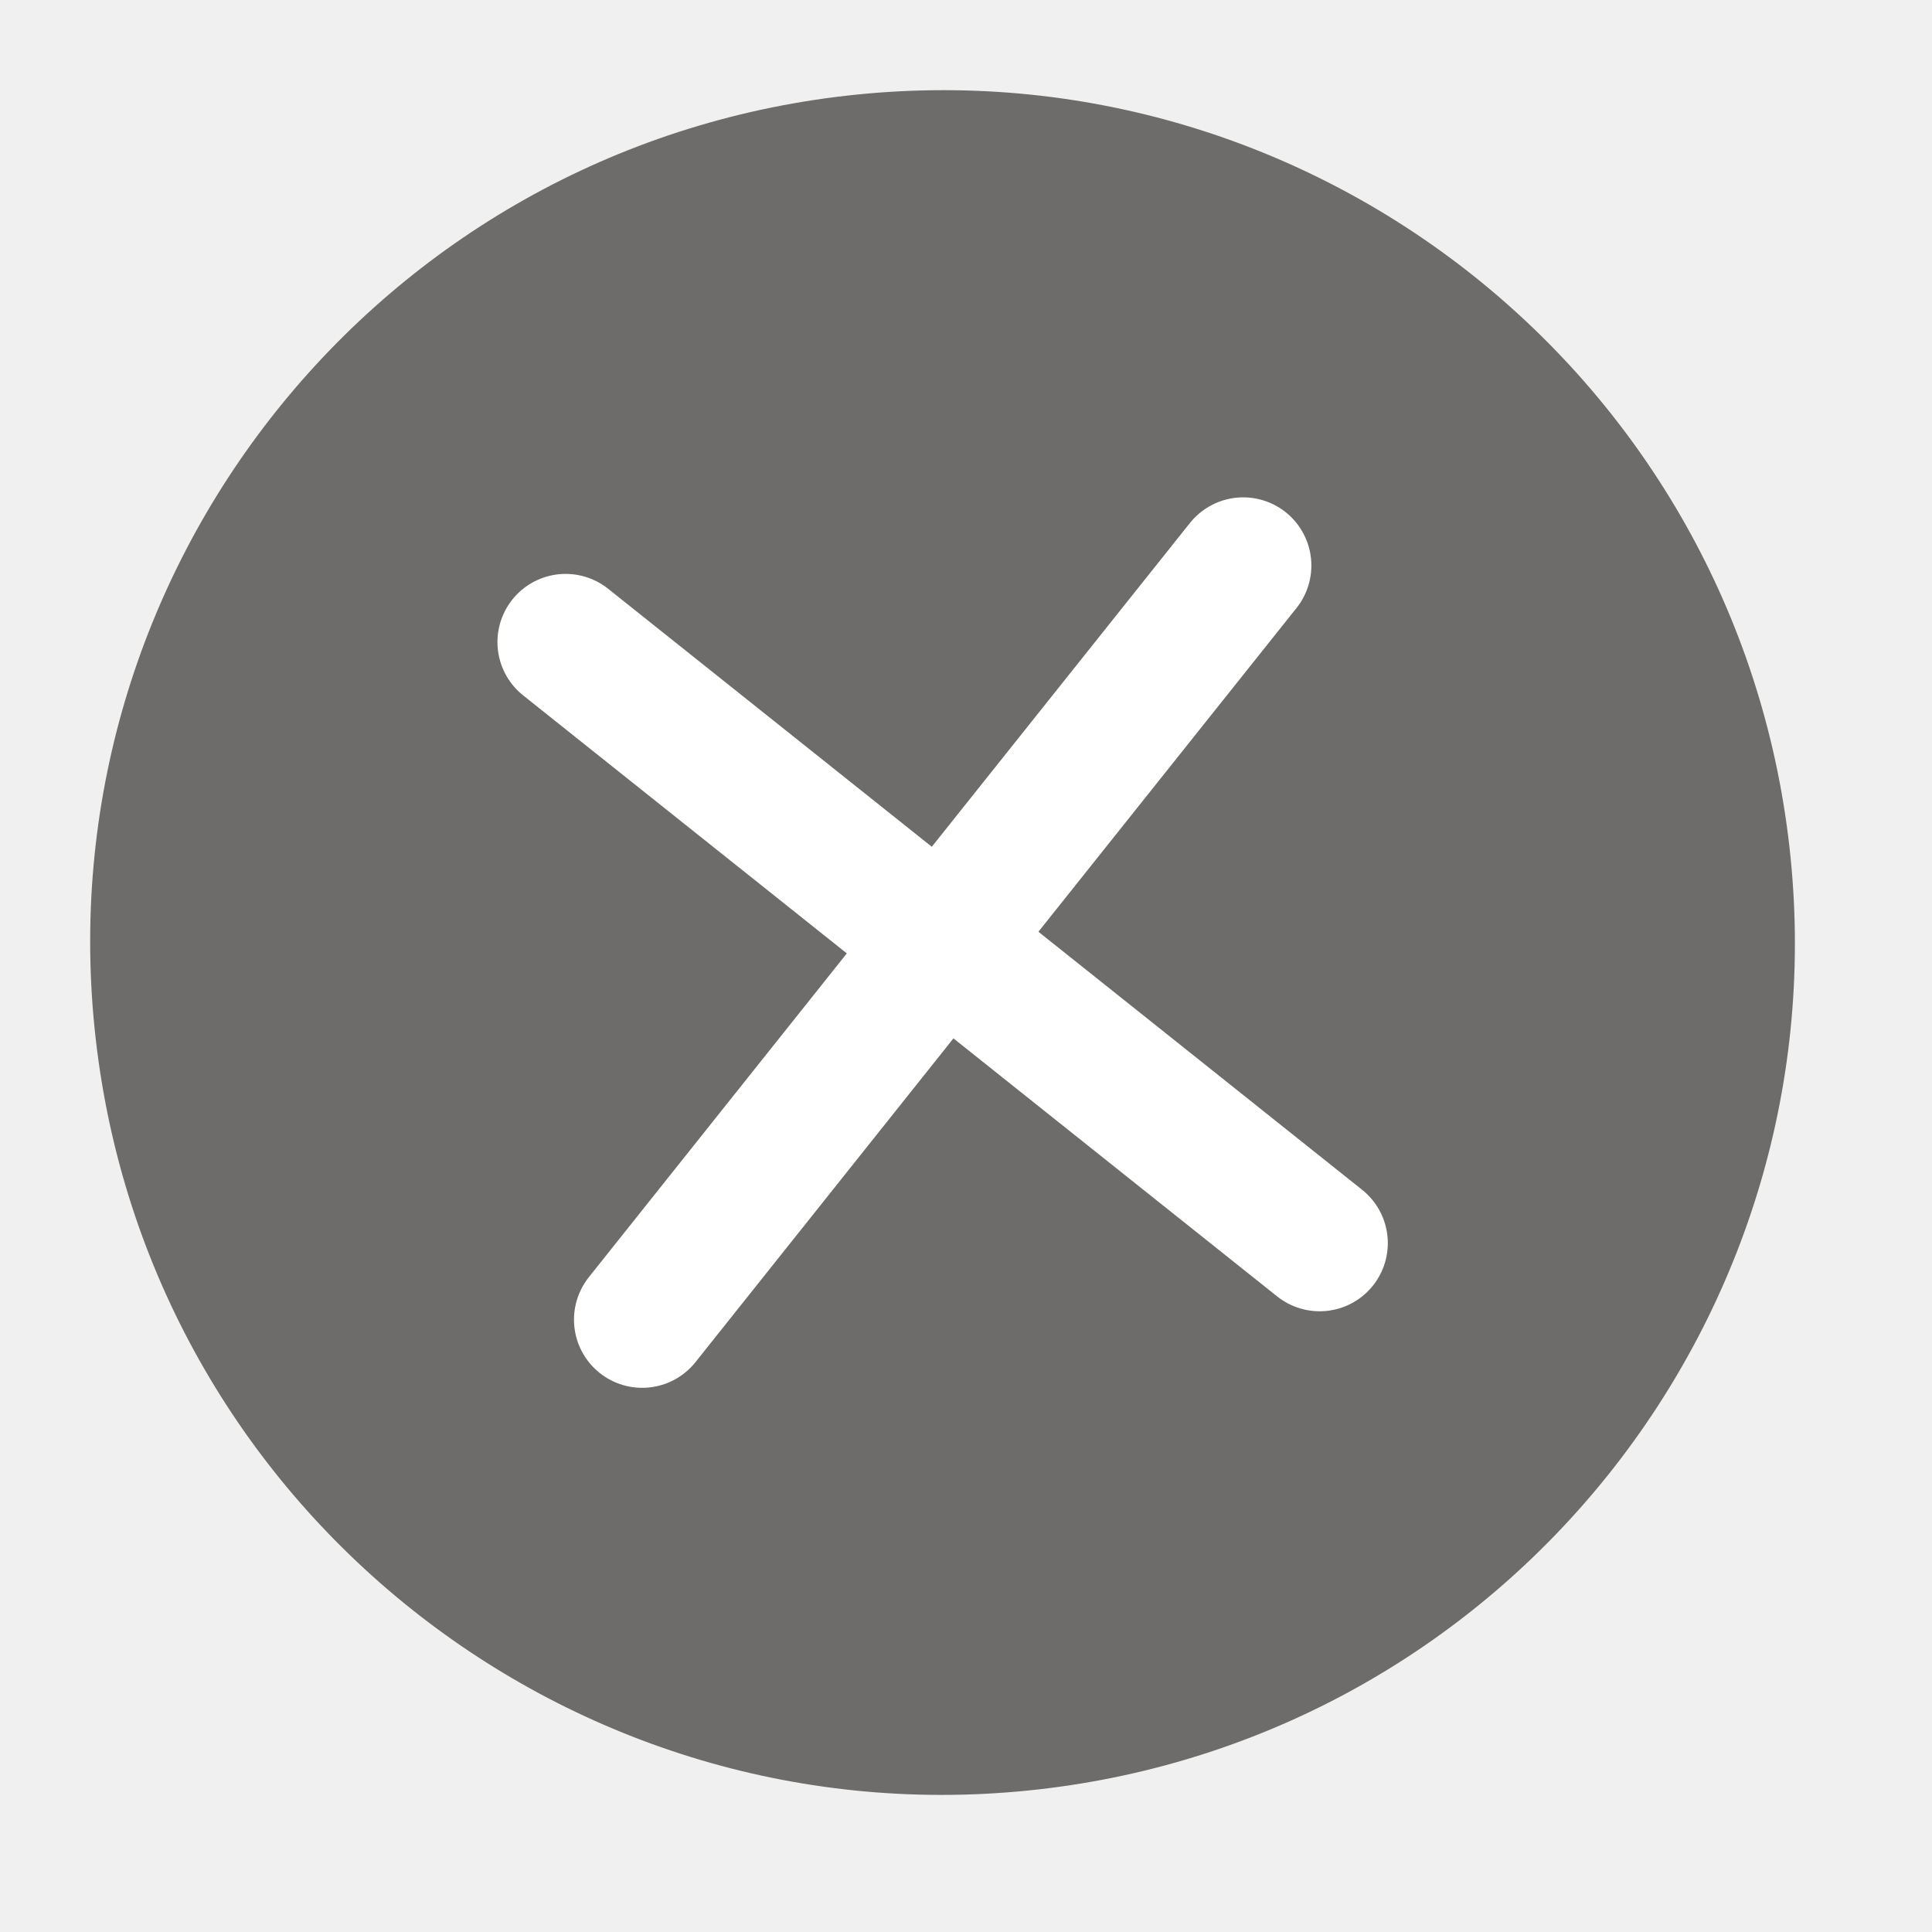
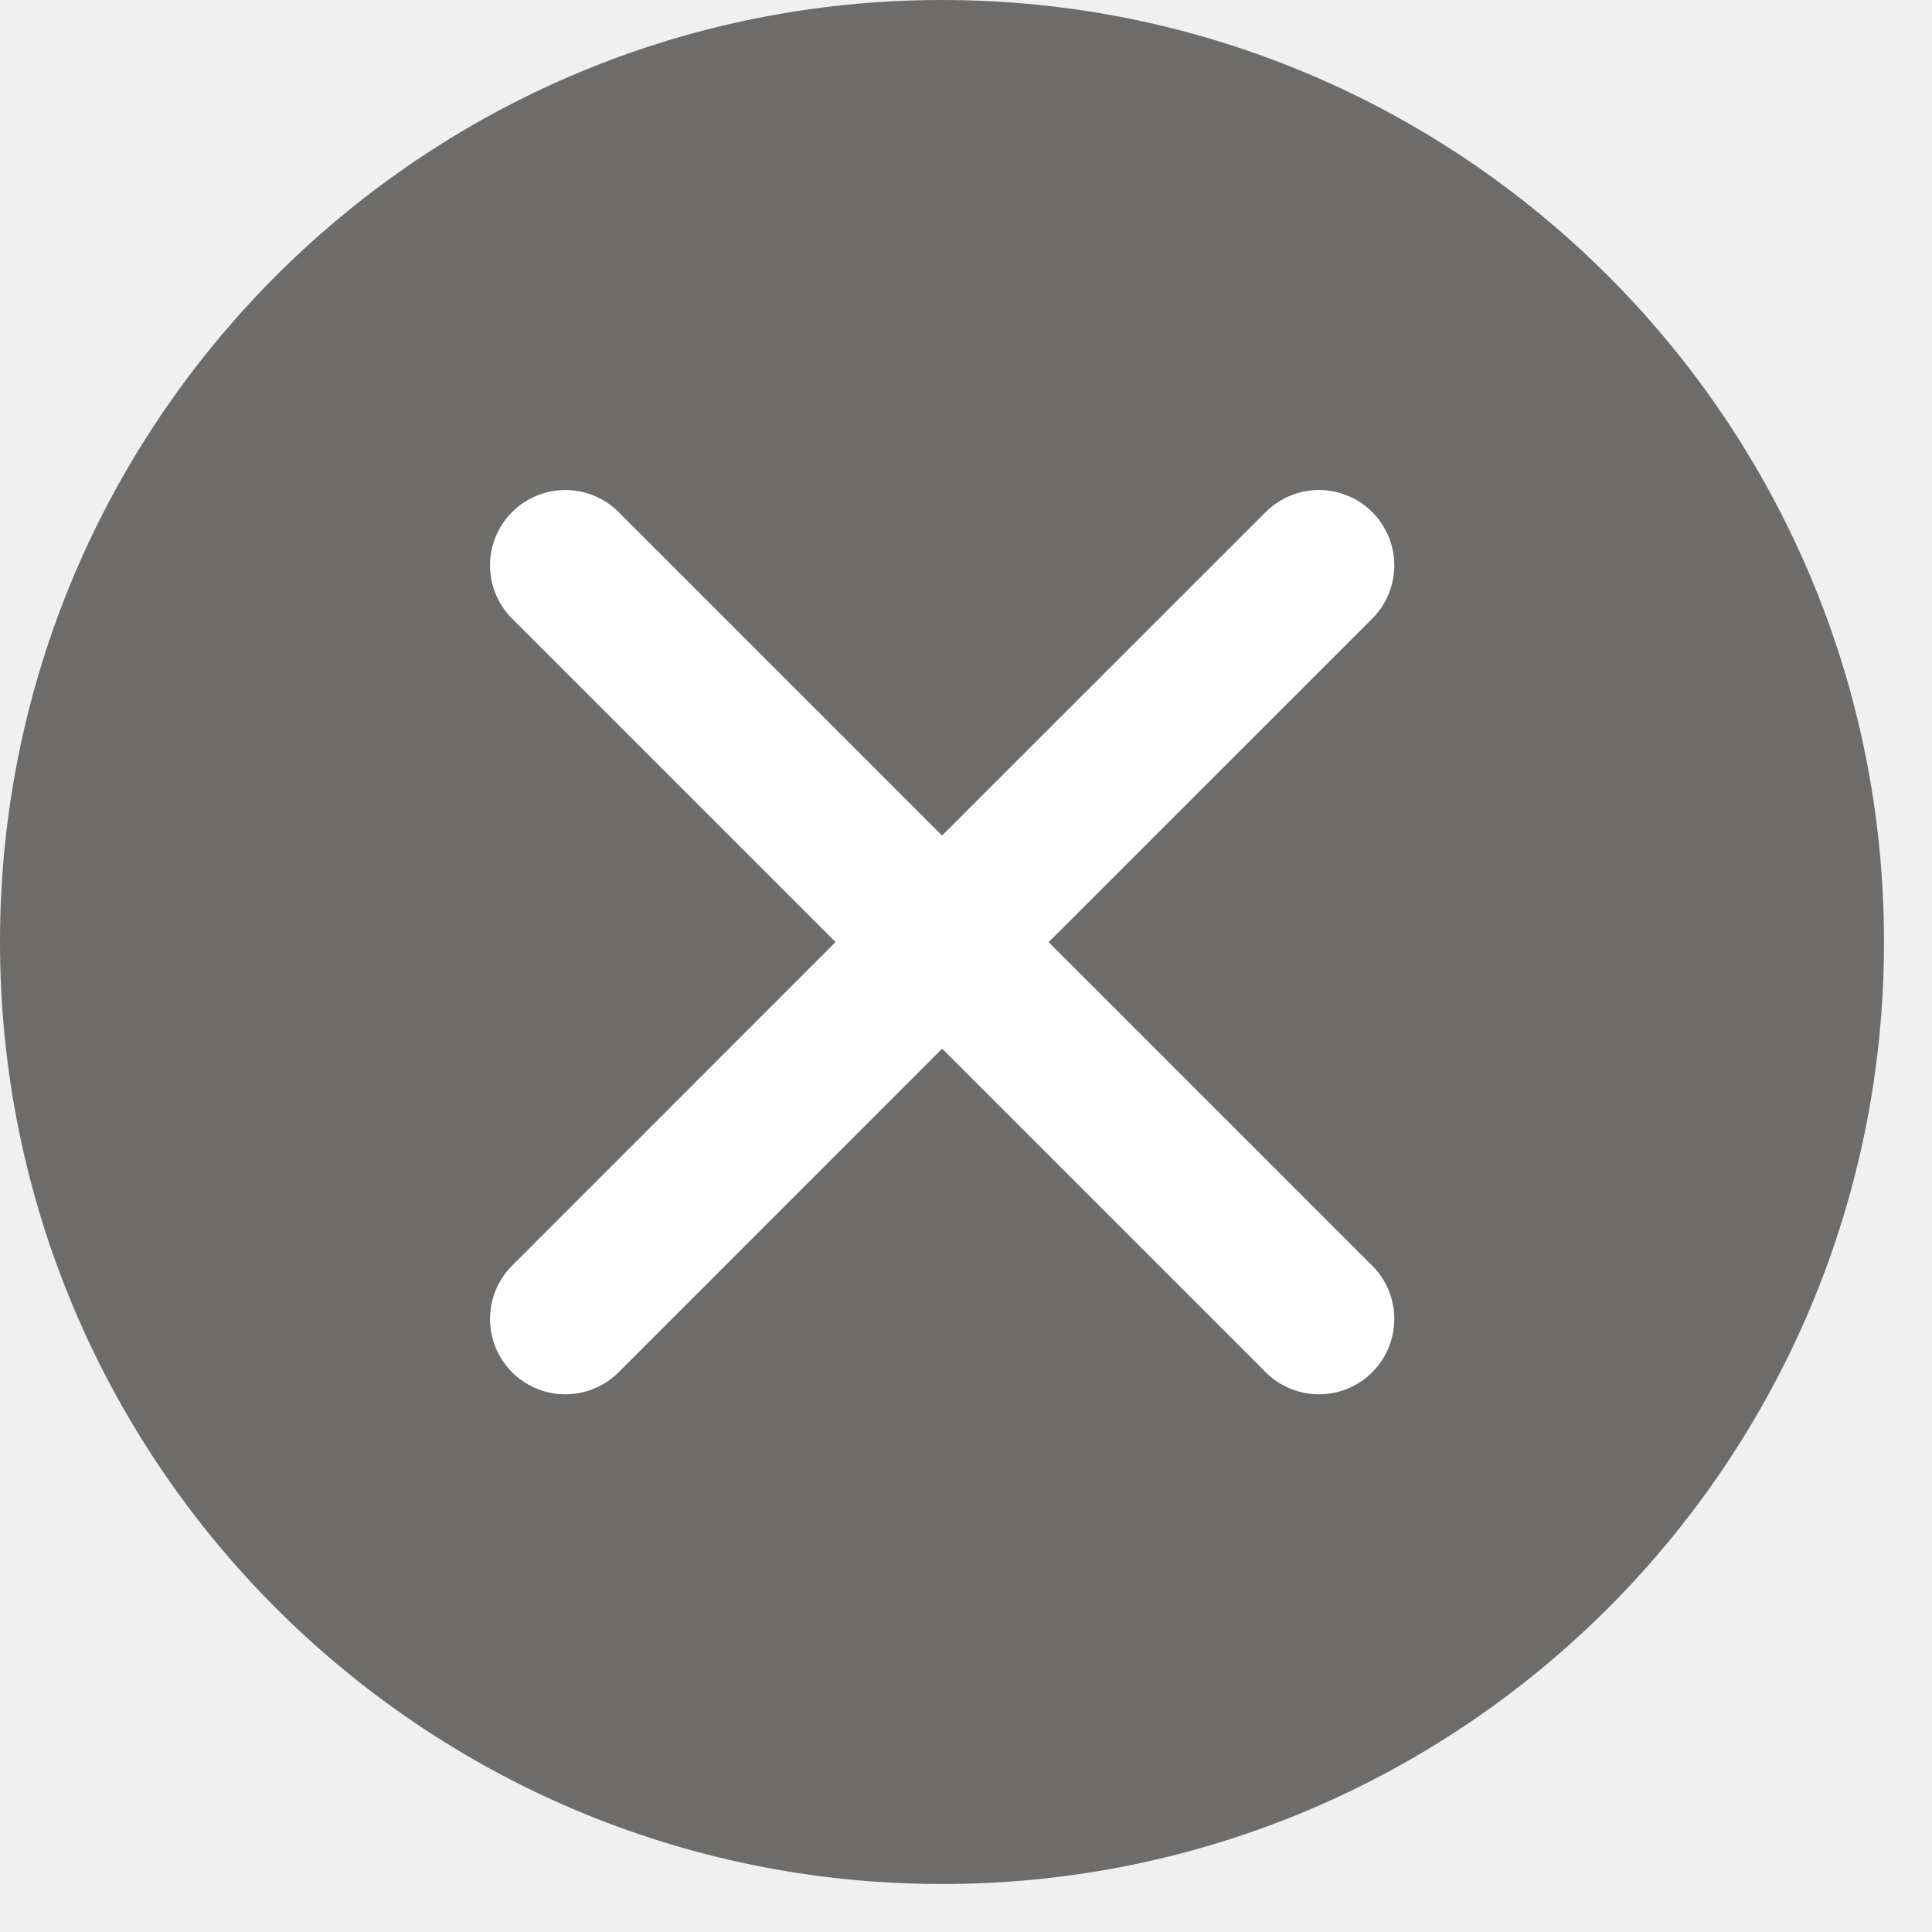
- <svg xmlns="http://www.w3.org/2000/svg" width="21" height="21" viewBox="0 0 21 21" fill="none">
-   <circle cx="10.245" cy="10.245" r="9.264" transform="rotate(-6.44051 10.2451 10.2451)" fill="#6D6C6A" />
-   <path d="M6.148 6.979L14.344 13.512M13.513 6.147L10.246 10.245L6.98 14.344" stroke="white" stroke-width="1.482" stroke-linecap="round" />
+ <svg xmlns="http://www.w3.org/2000/svg" width="19" height="19" viewBox="0 0 19 19" fill="none">
+   <circle cx="9.264" cy="9.264" r="9.264" fill="#6D6C6A" />
+   <path d="M5.56 5.56L12.971 12.971M12.971 5.56L9.265 9.265L5.56 12.971" stroke="white" stroke-width="1.482" stroke-linecap="round" />
</svg>
